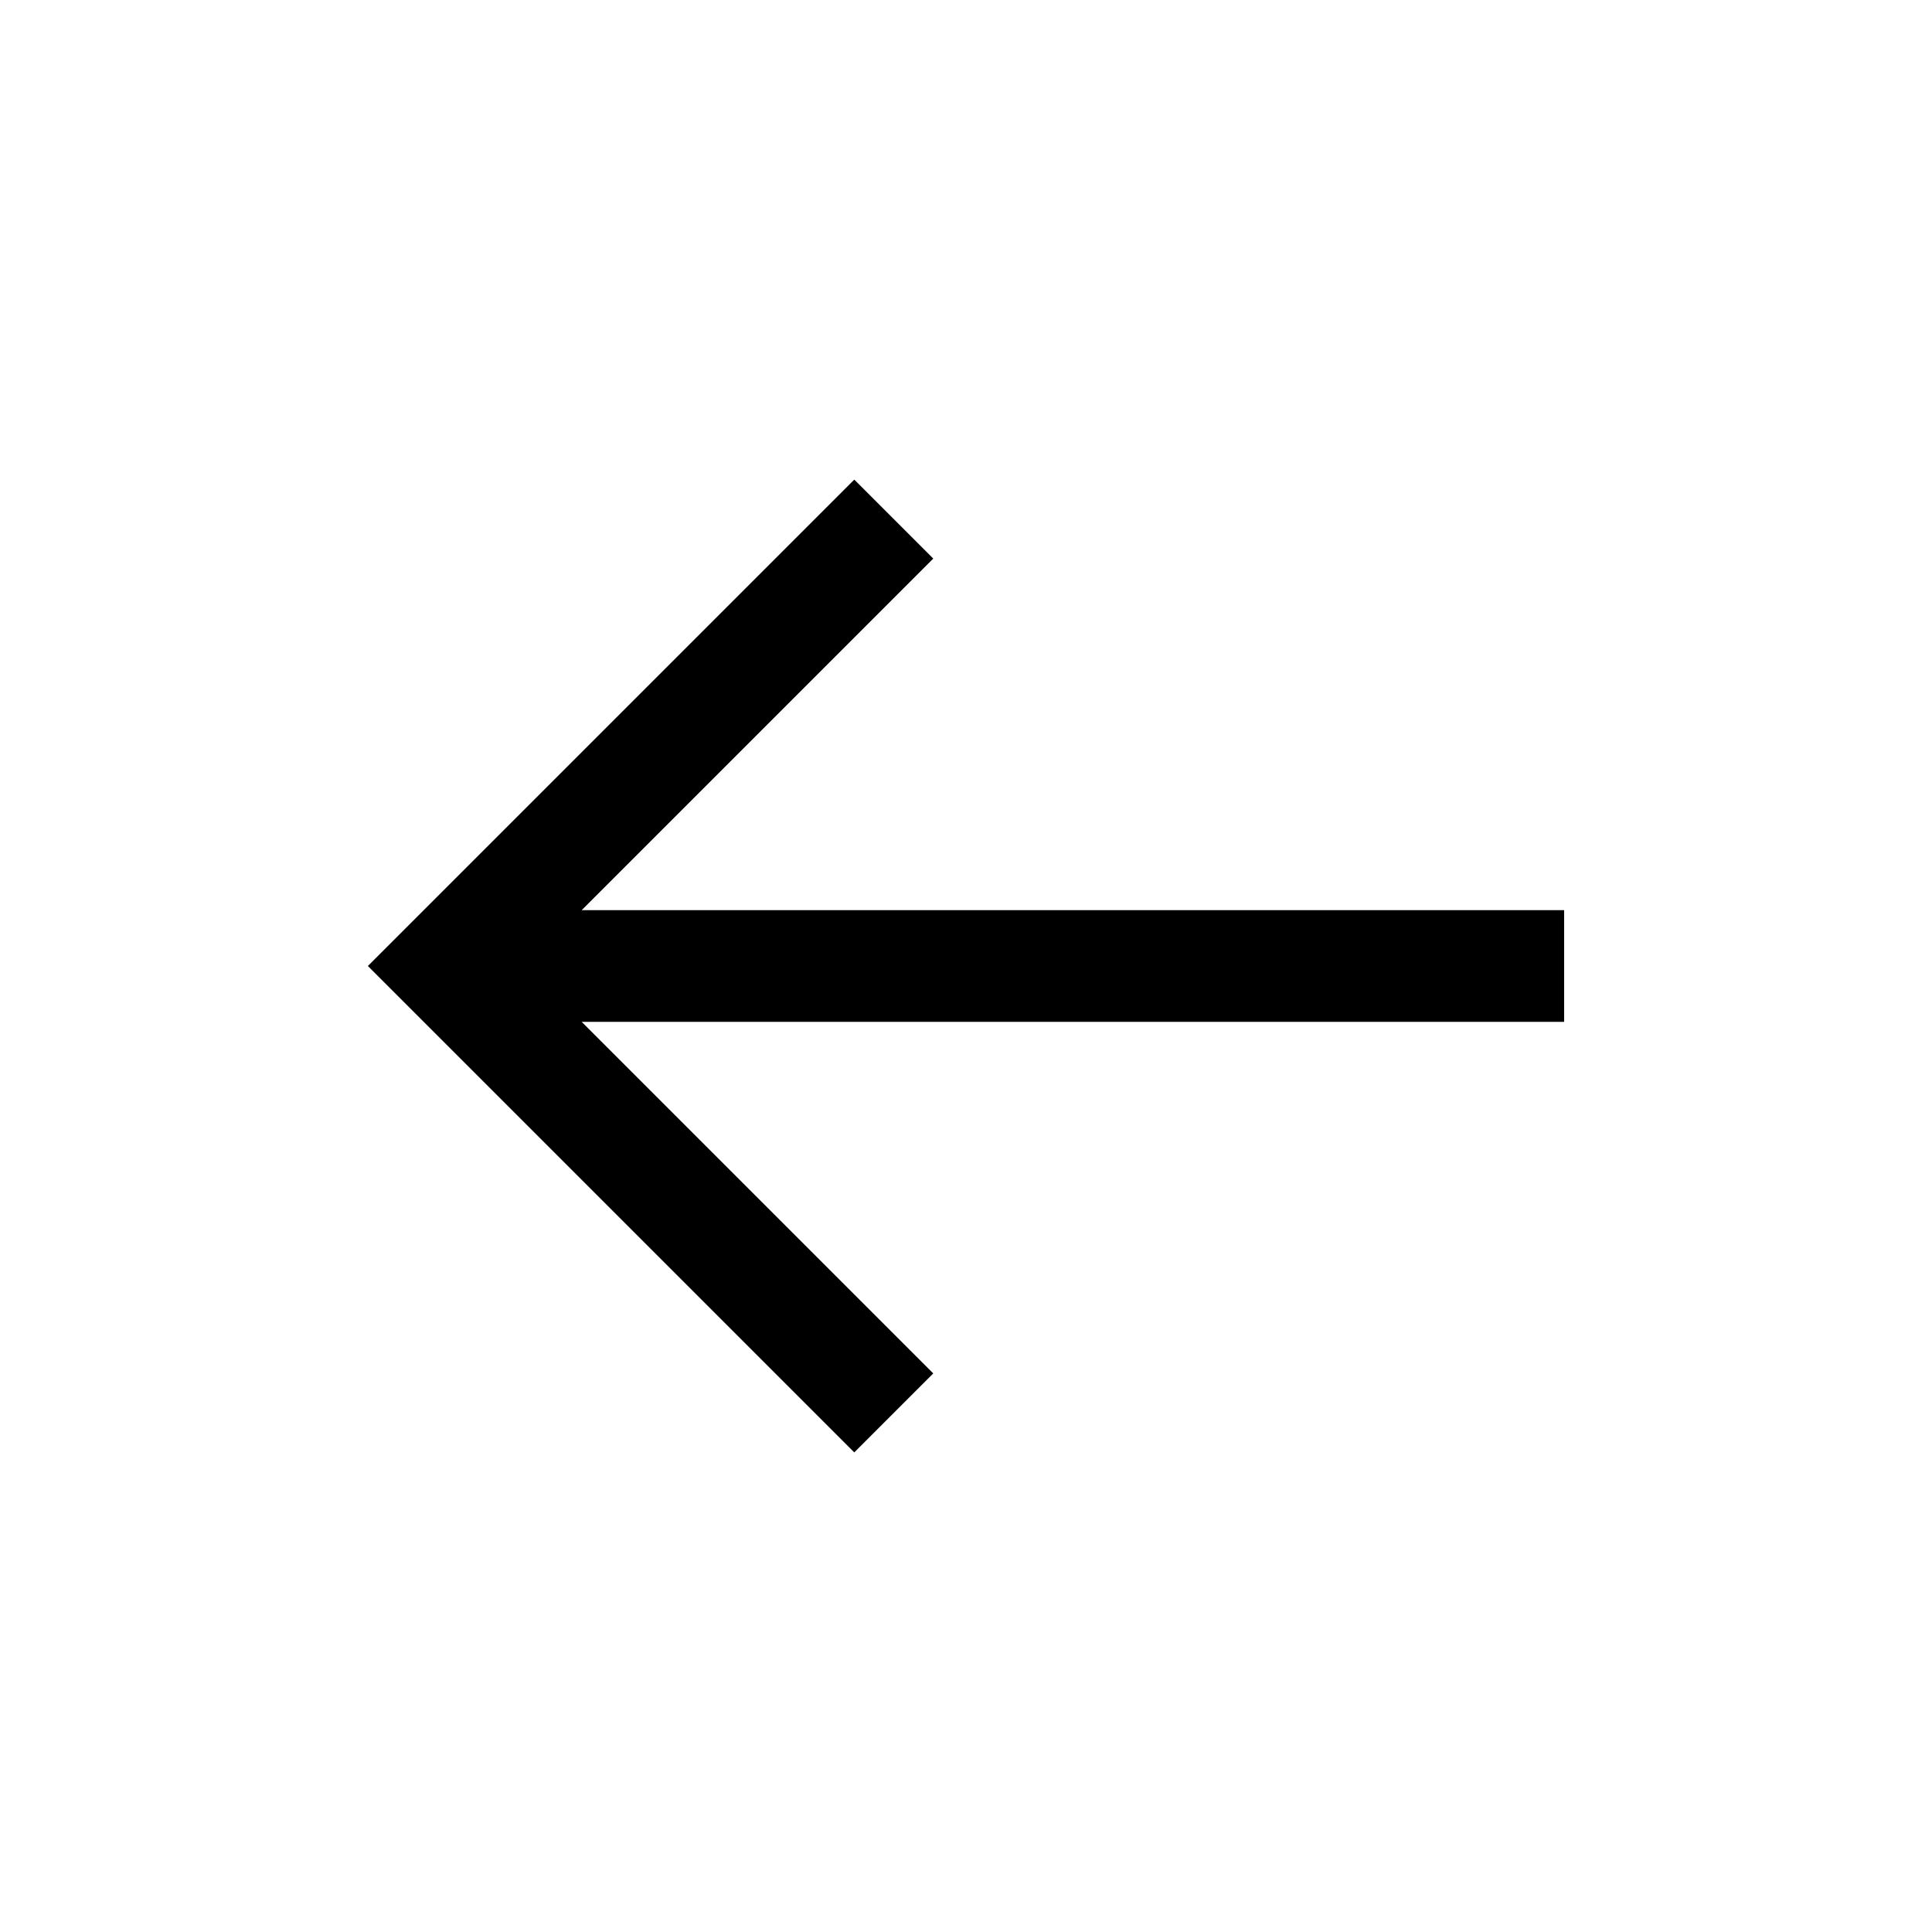
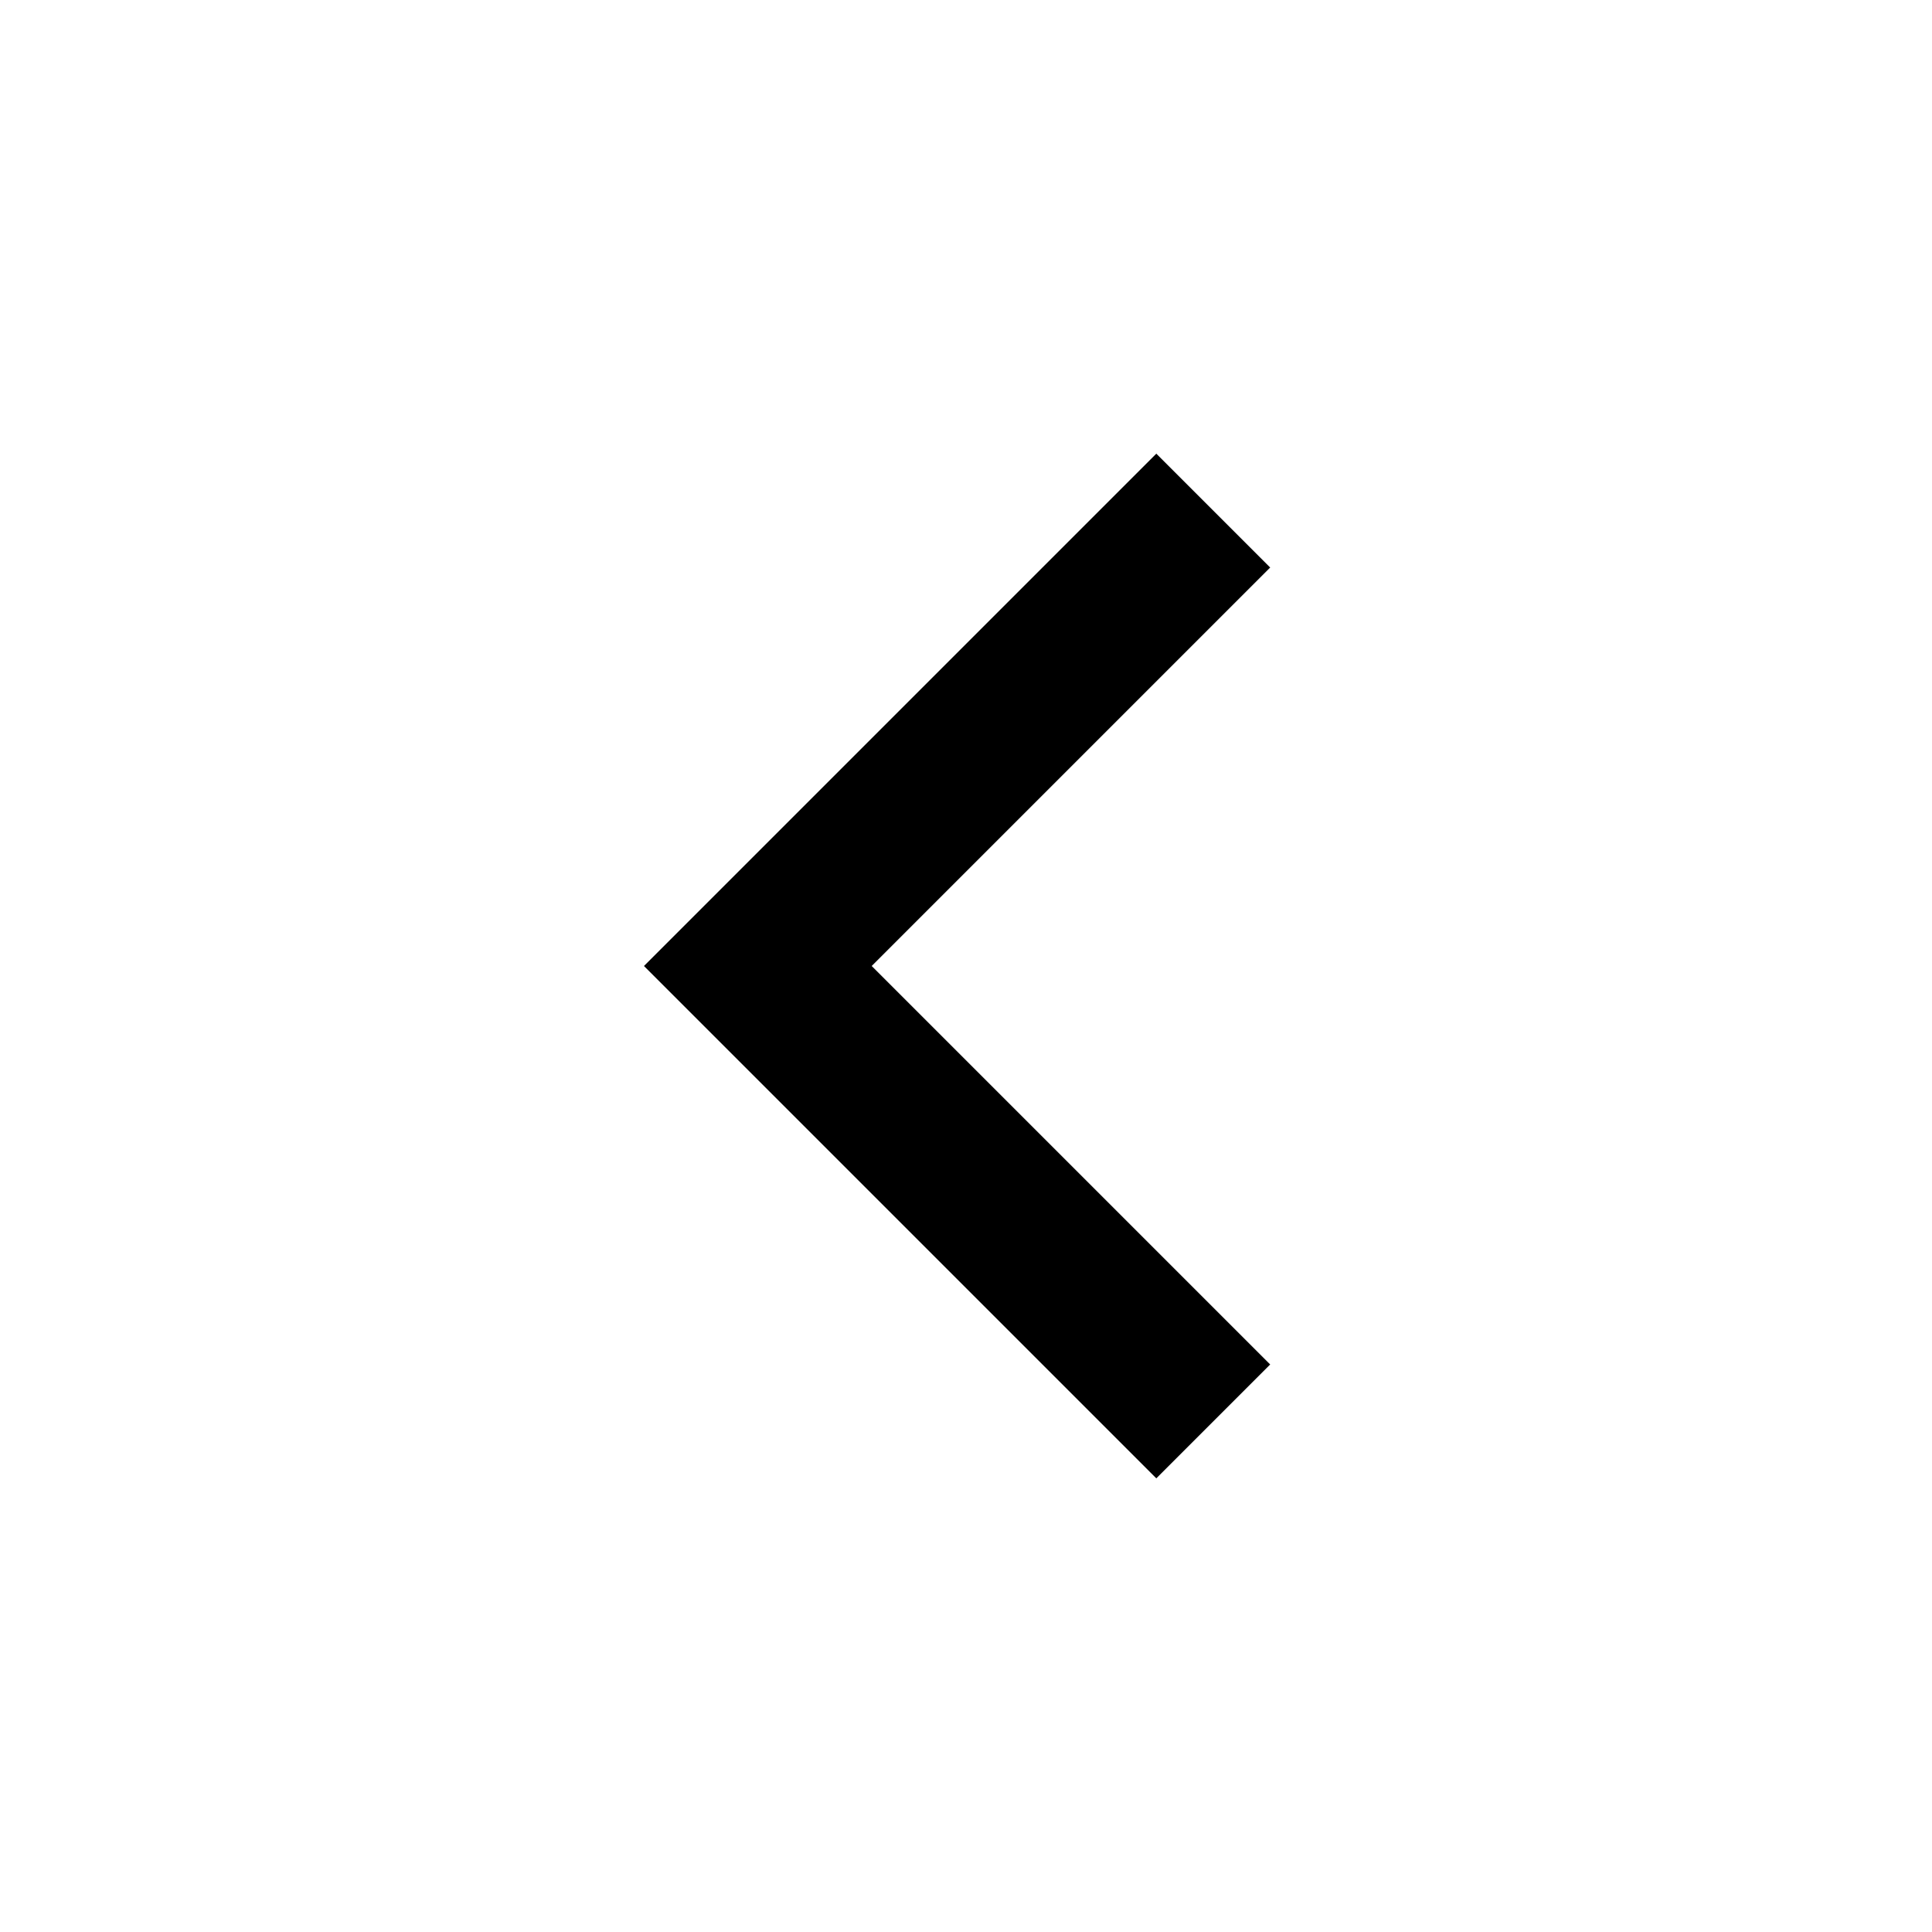
- <svg xmlns="http://www.w3.org/2000/svg" fill="#000000" height="800px" width="800px" version="1.1" id="Capa_1" viewBox="0 0 60 60" xml:space="preserve">
-   <defs id="defs1" />
-   <g id="g1">
-     <polygon points="29,43.086 22.707,36.793 21.293,38.207 30,46.914 38.707,38.207 37.293,36.793 31,43.086 31,25.5 29,25.5 " id="polygon1" transform="matrix(0,1.734868,-1.734868,0,92.81438,-22.04605)" />
-   </g>
+ <svg xmlns="http://www.w3.org/2000/svg" viewBox="0 0 16 16" fill="#000000" id="Arrow-Left-S-Line--Streamline-Remix" height="16" width="16">
+   <path d="m7.219 8 3.3 3.3 -0.943 0.943L5.333 8l4.243 -4.243 0.943 0.943 -3.3 3.3Z" stroke-width="0.667" />
</svg>
